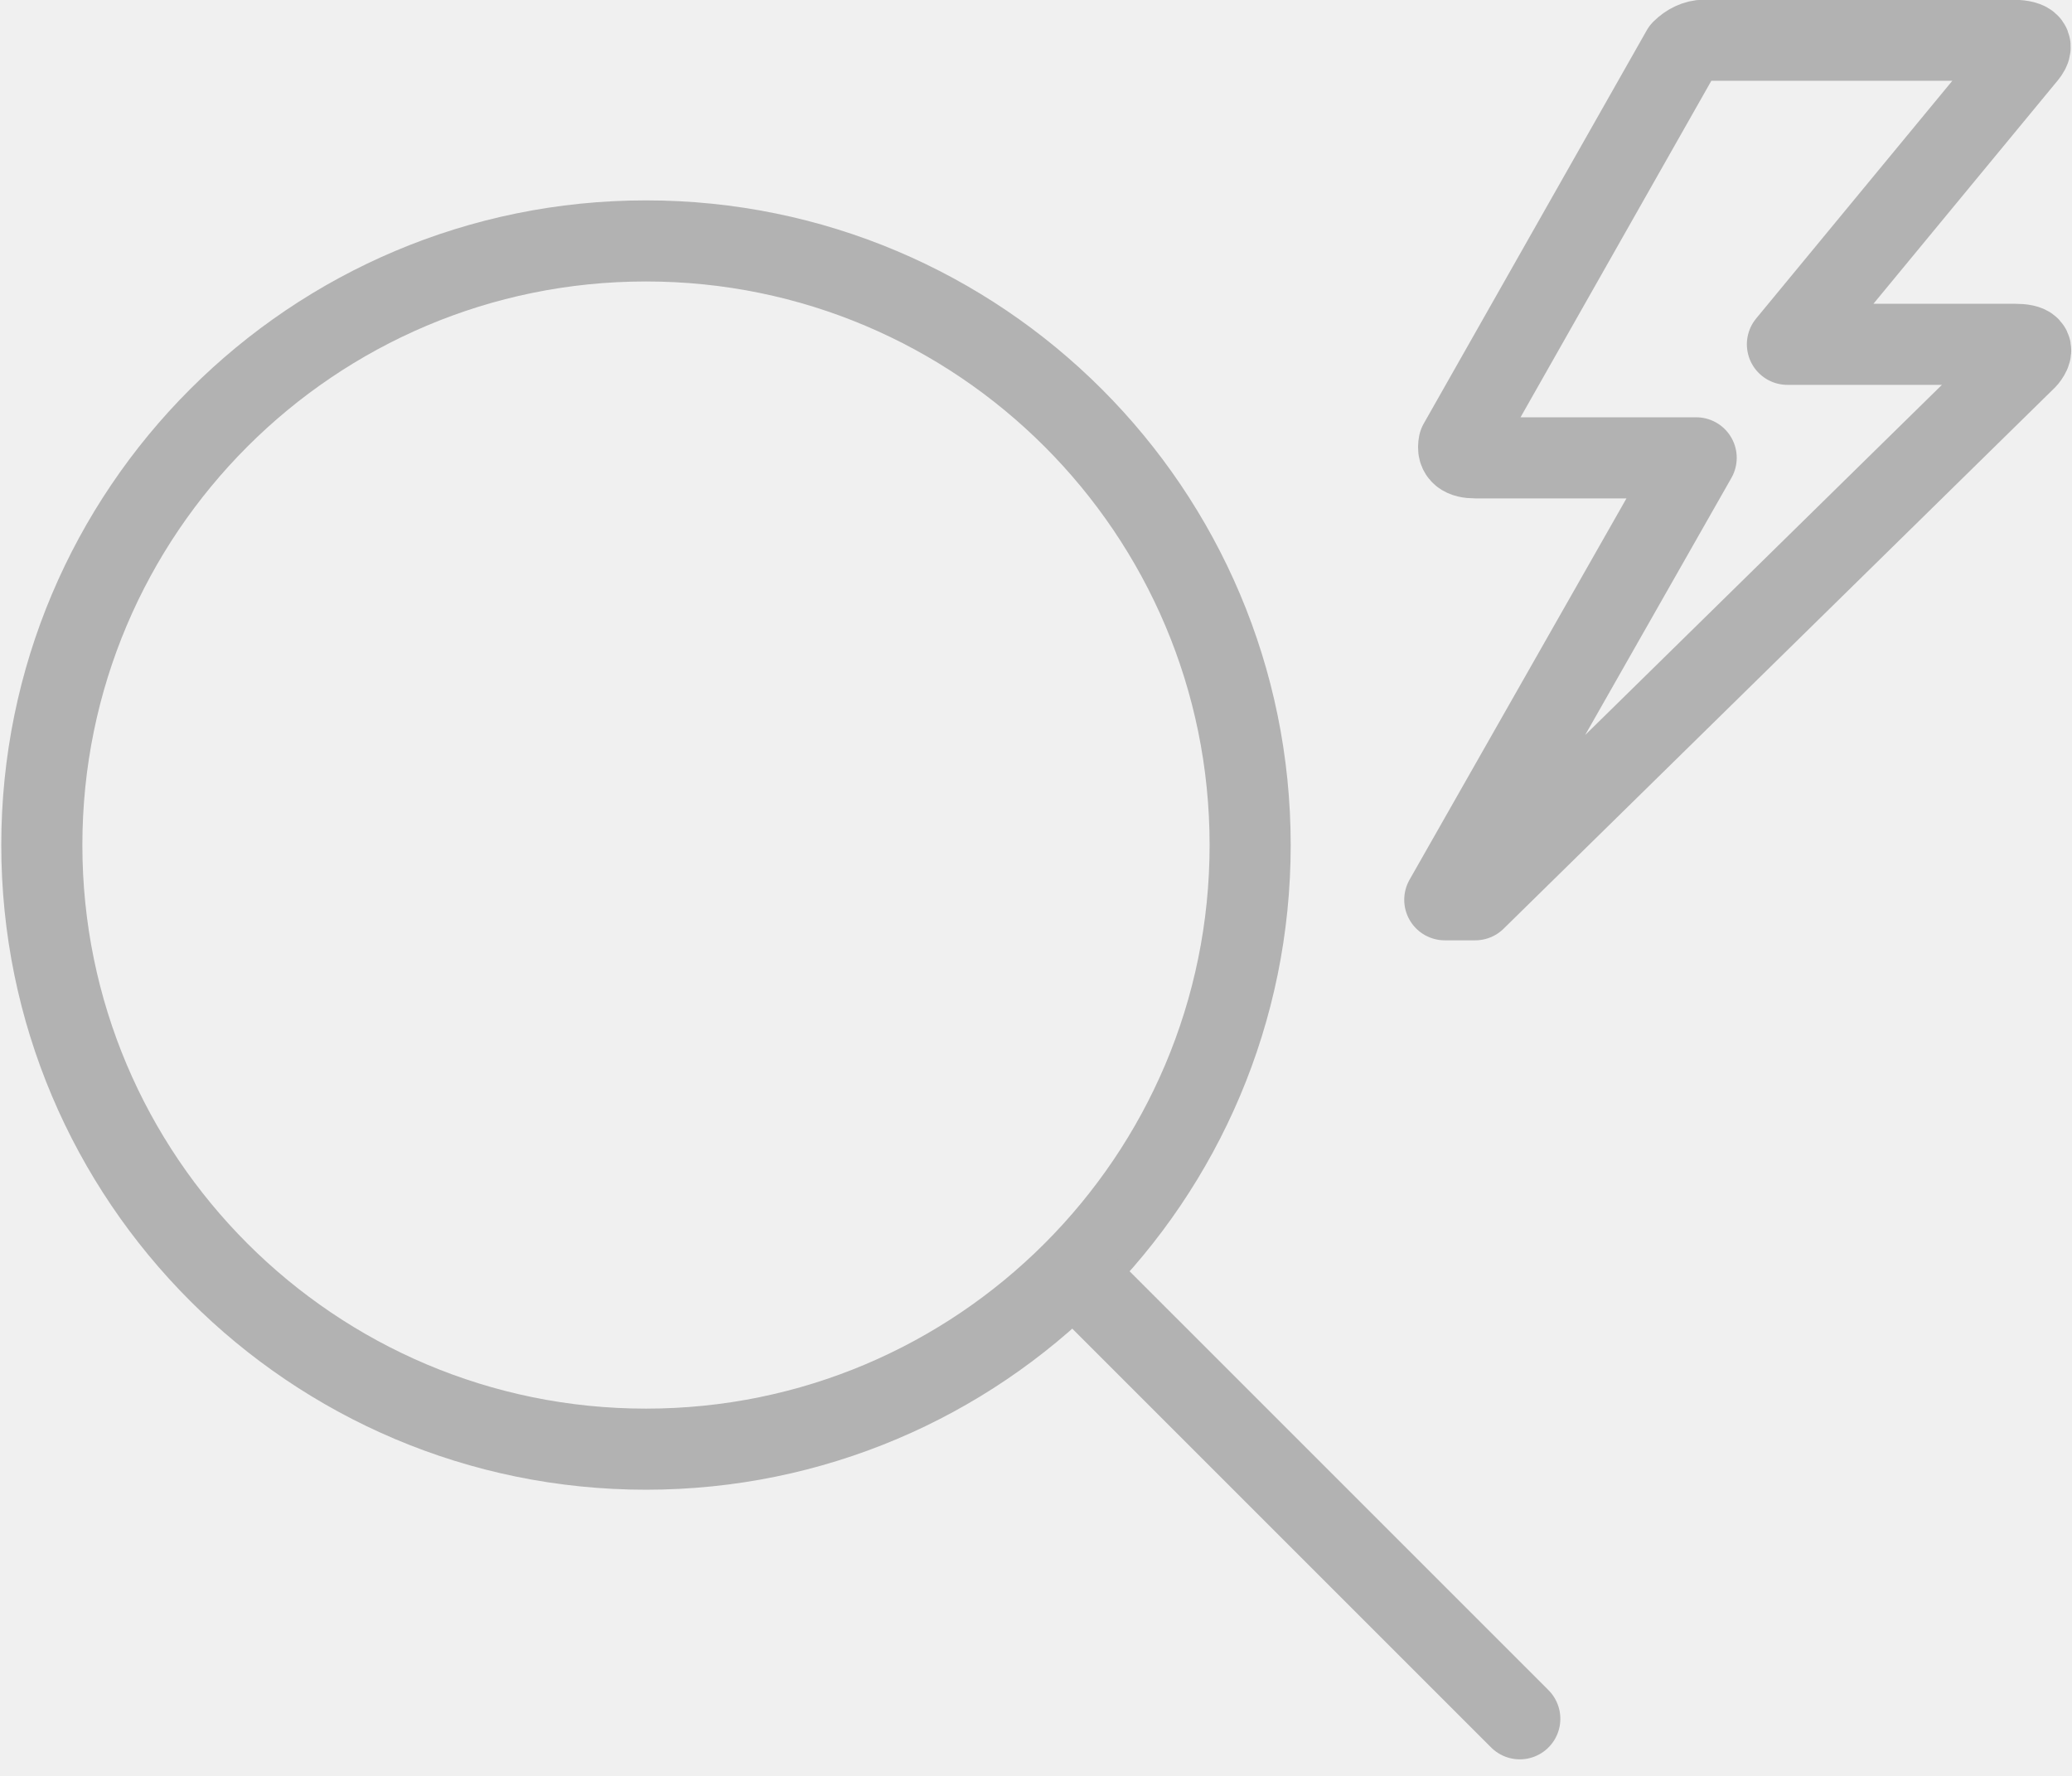
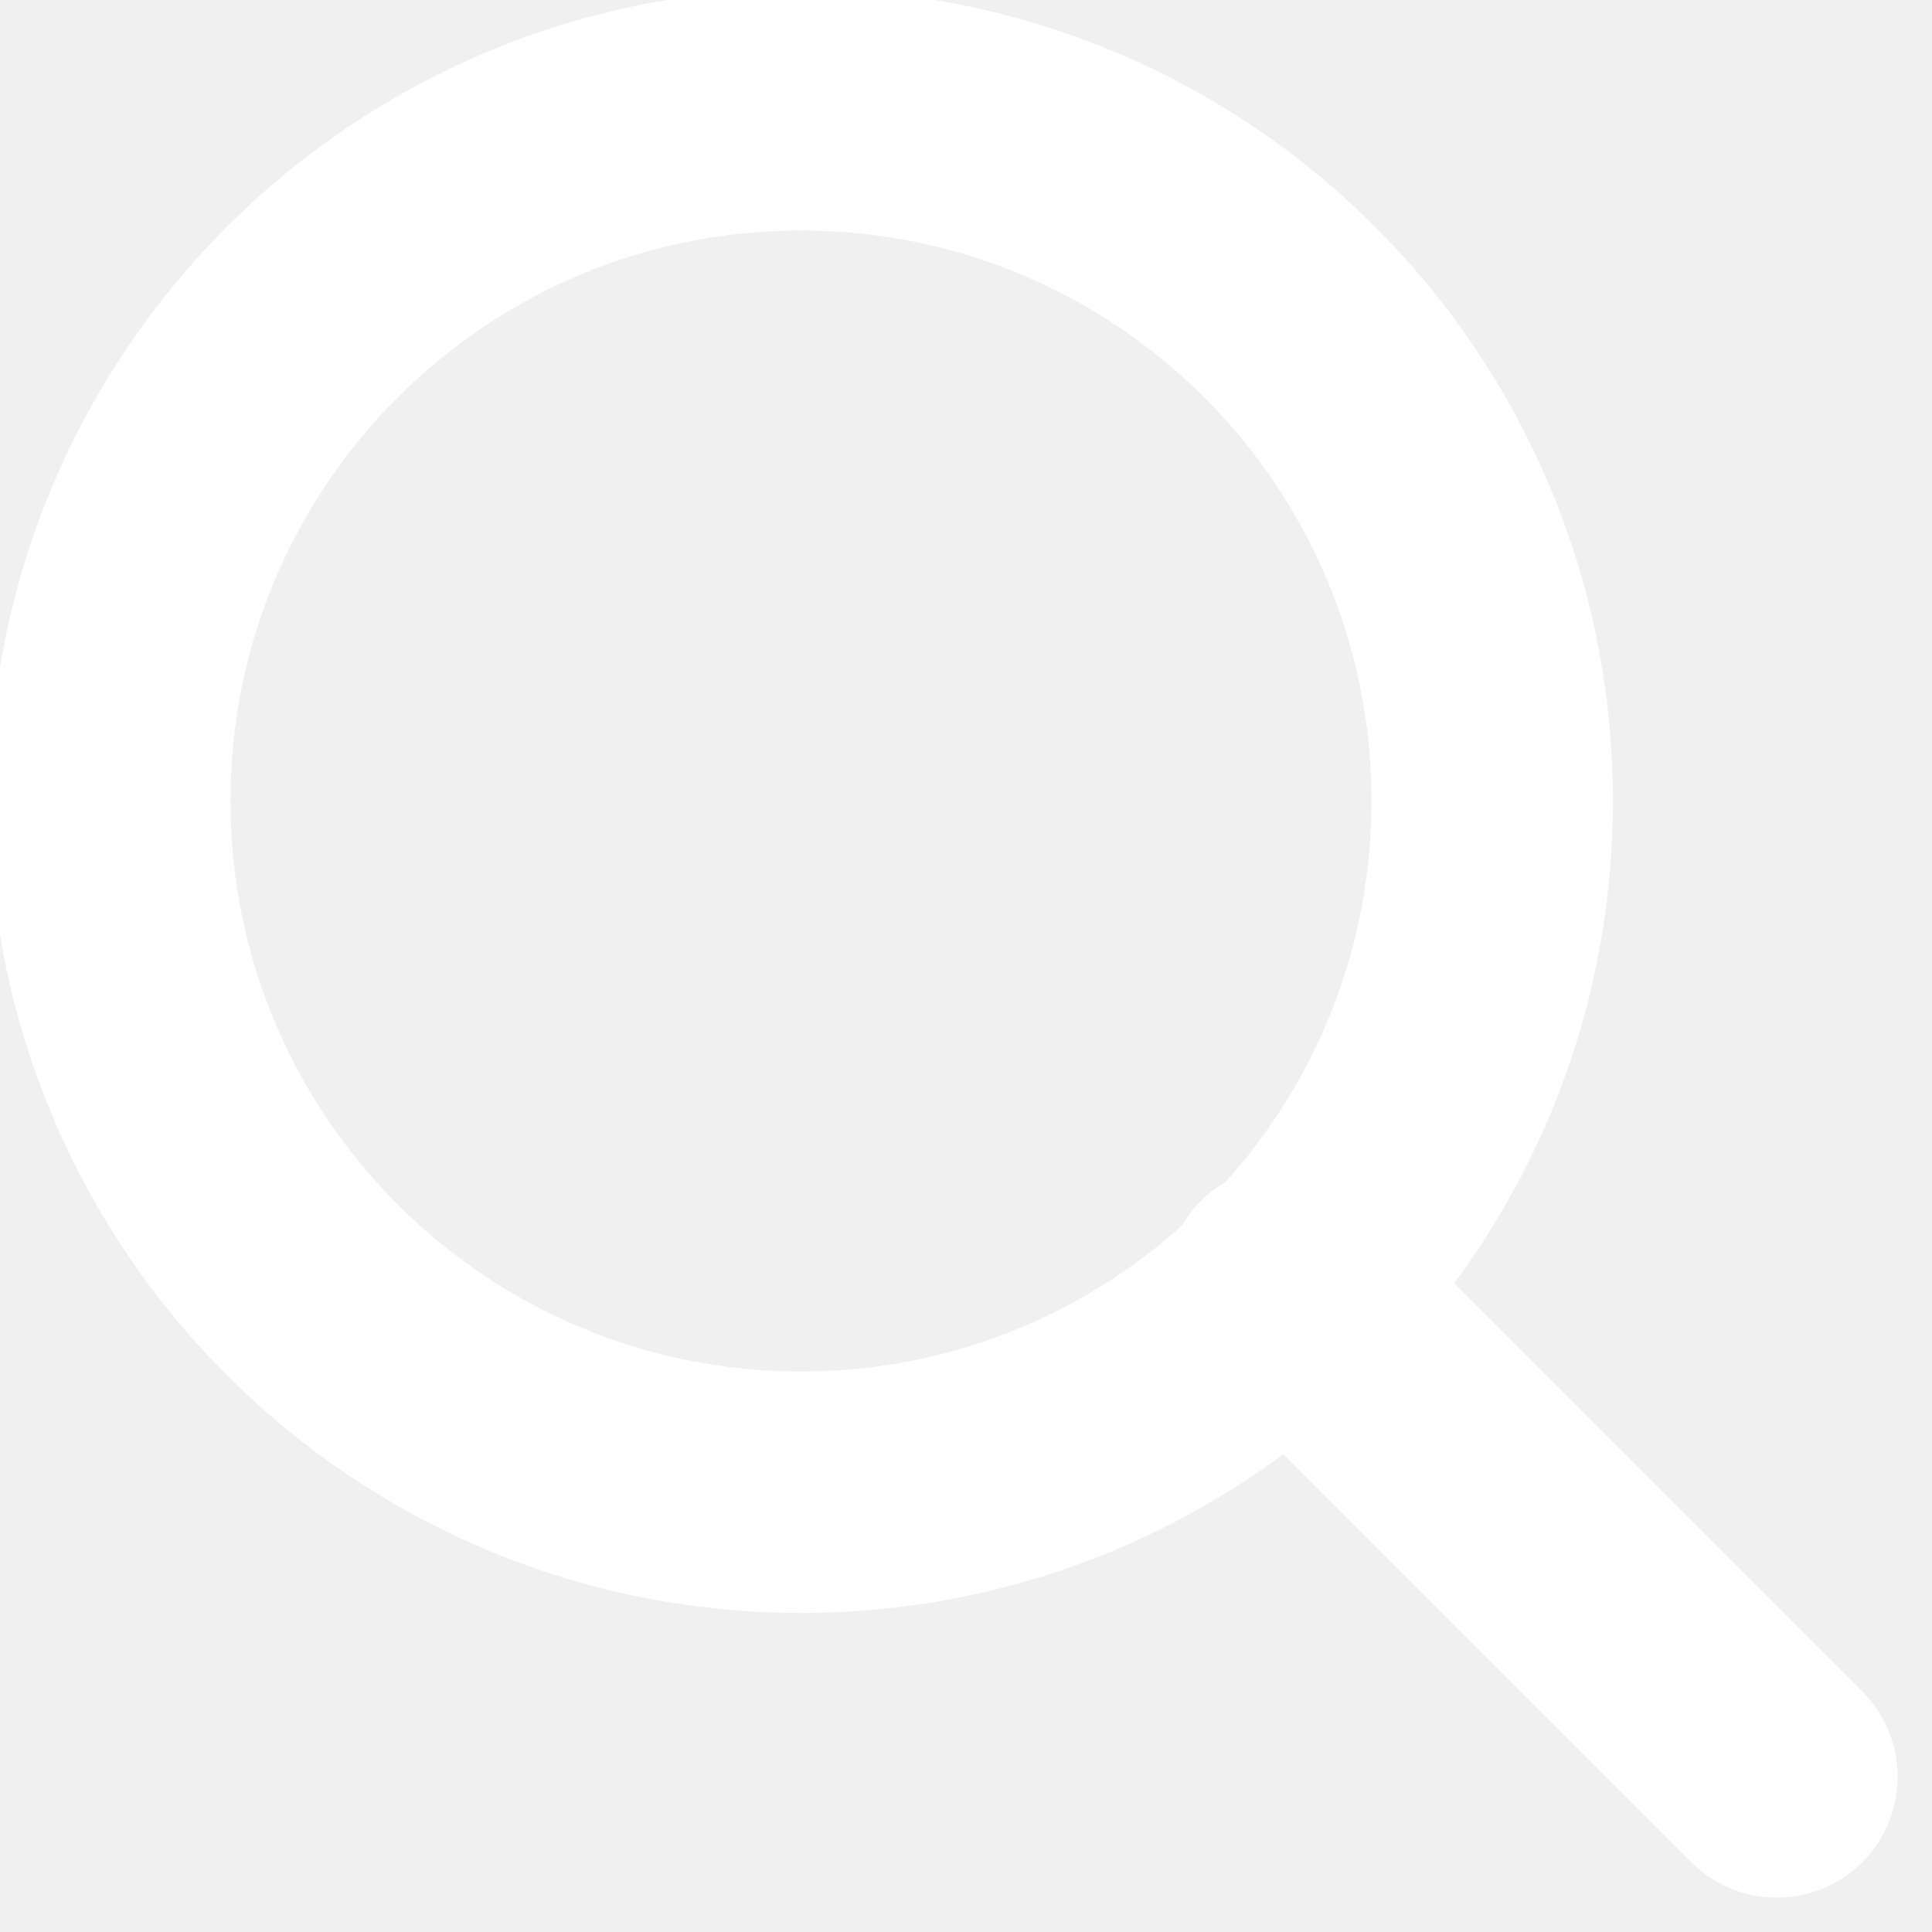
- <svg xmlns="http://www.w3.org/2000/svg" version="1.1" id="Ebene_1" x="0px" y="0px" viewBox="0 0 102.2 87.6" style="enable-background:new 0 0 102.2 87.6;" xml:space="preserve">
-   <style type="text/css">
- 	.st0{fill:none;stroke:#B2B2B2;stroke-width:4;stroke-linecap:round;stroke-linejoin:round;}
- </style>
-   <g id="Gruppe_680" transform="translate(-1470.737 -3877.916)">
-     <ellipse id="Ellipse_43" class="st0" cx="1502.6" cy="3919.6" rx="29.8" ry="29.8" />
-     <line id="Linie_139" class="st0" x1="1524.5" y1="3941.5" x2="1545.7" y2="3962.7" />
-     <path id="Icon_weather-lightning" class="st0" d="M1542,3922.3h1.5l27.2-26.7c0.4-0.5,0.2-0.7-0.6-0.7h-11.2l11.8-14.3   c0.4-0.5,0.1-0.7-0.8-0.7h-15.1c-0.4,0-0.8,0.2-1.1,0.5l-11,19.4c-0.1,0.5,0.2,0.7,0.8,0.7h10.9L1542,3922.3z" />
+ <svg xmlns="http://www.w3.org/2000/svg" width="24" height="24" viewBox="0 0 24 24">
+   <defs>
+     <clipPath id="clip-path">
+       <rect width="24" height="24" fill="none" />
+     </clipPath>
+   </defs>
+   <g id="Komponente_32_14" data-name="Komponente 32 – 14" clip-path="url(#clip-path)">
+     <circle id="Ellipse_43" data-name="Ellipse 43" cx="8.587" cy="8.587" r="8.587" transform="translate(1.363 1.363)" stroke-width="3" stroke="#fff" stroke-linecap="round" stroke-linejoin="round" fill="none" />
+     <line id="Linie_139" data-name="Linie 139" x2="6.094" y2="6.094" transform="translate(15.979 15.979)" fill="none" stroke="#fff" stroke-linecap="round" stroke-linejoin="round" stroke-width="3" />
  </g>
</svg>
